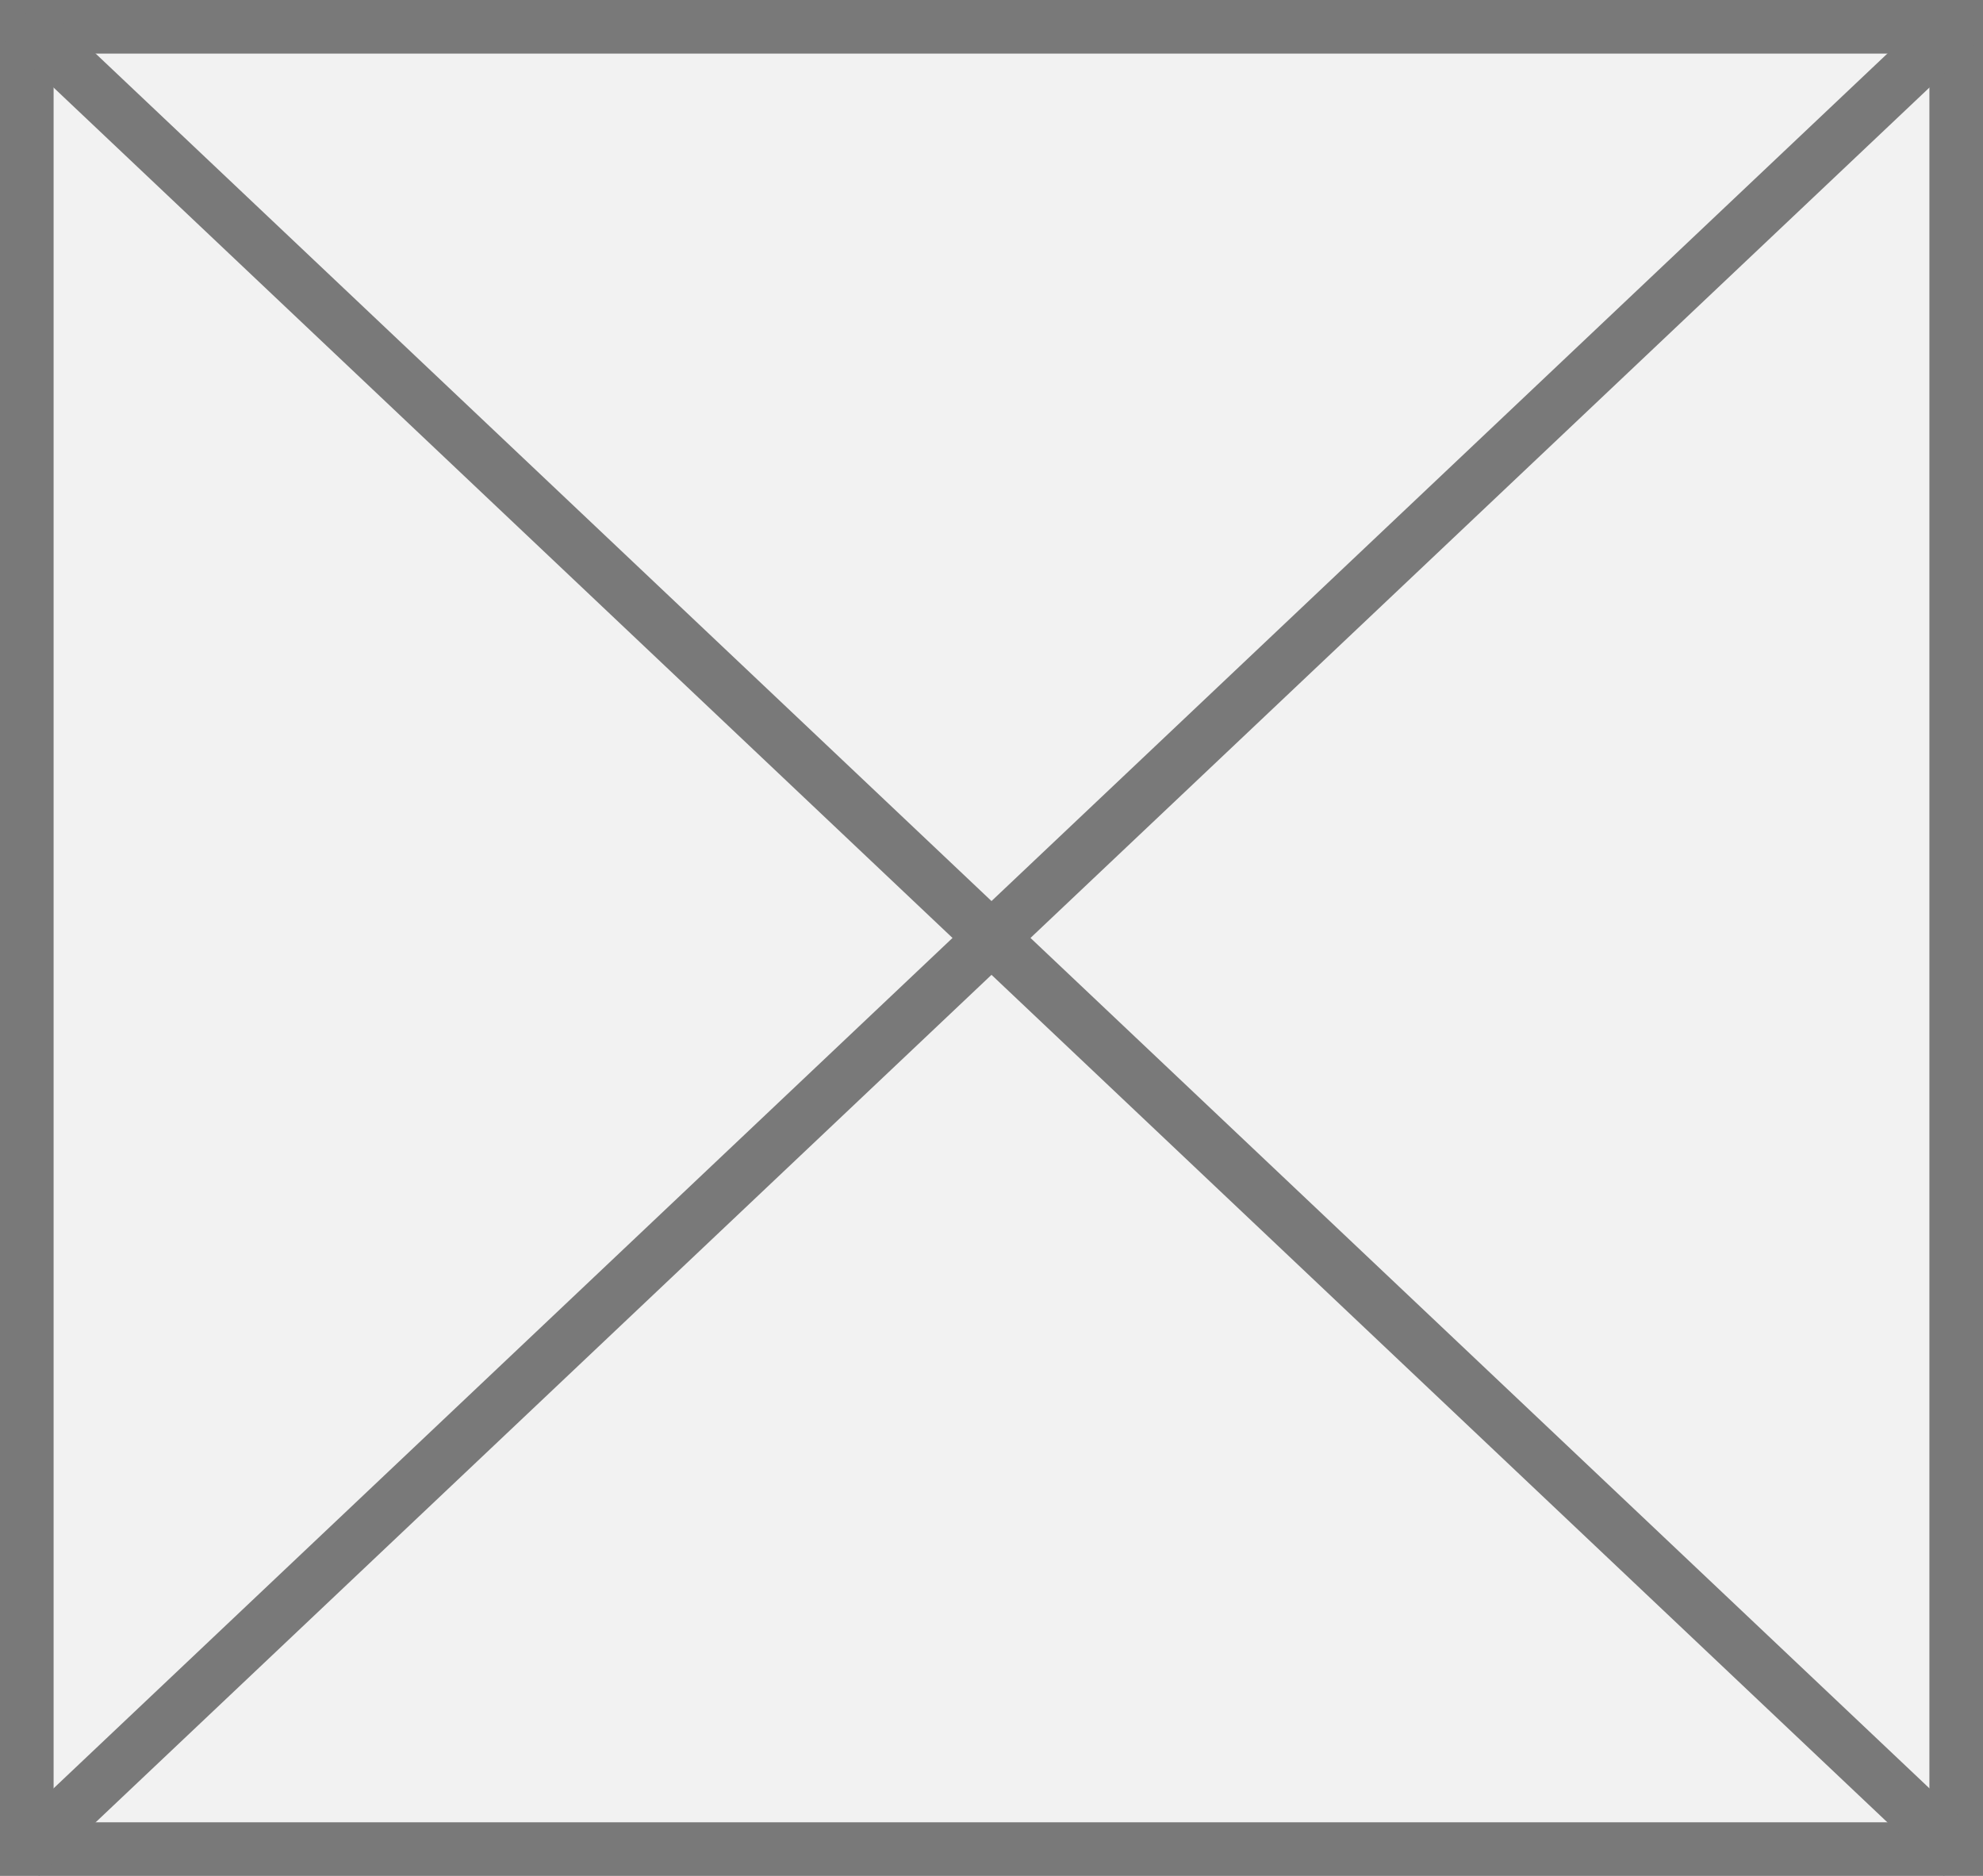
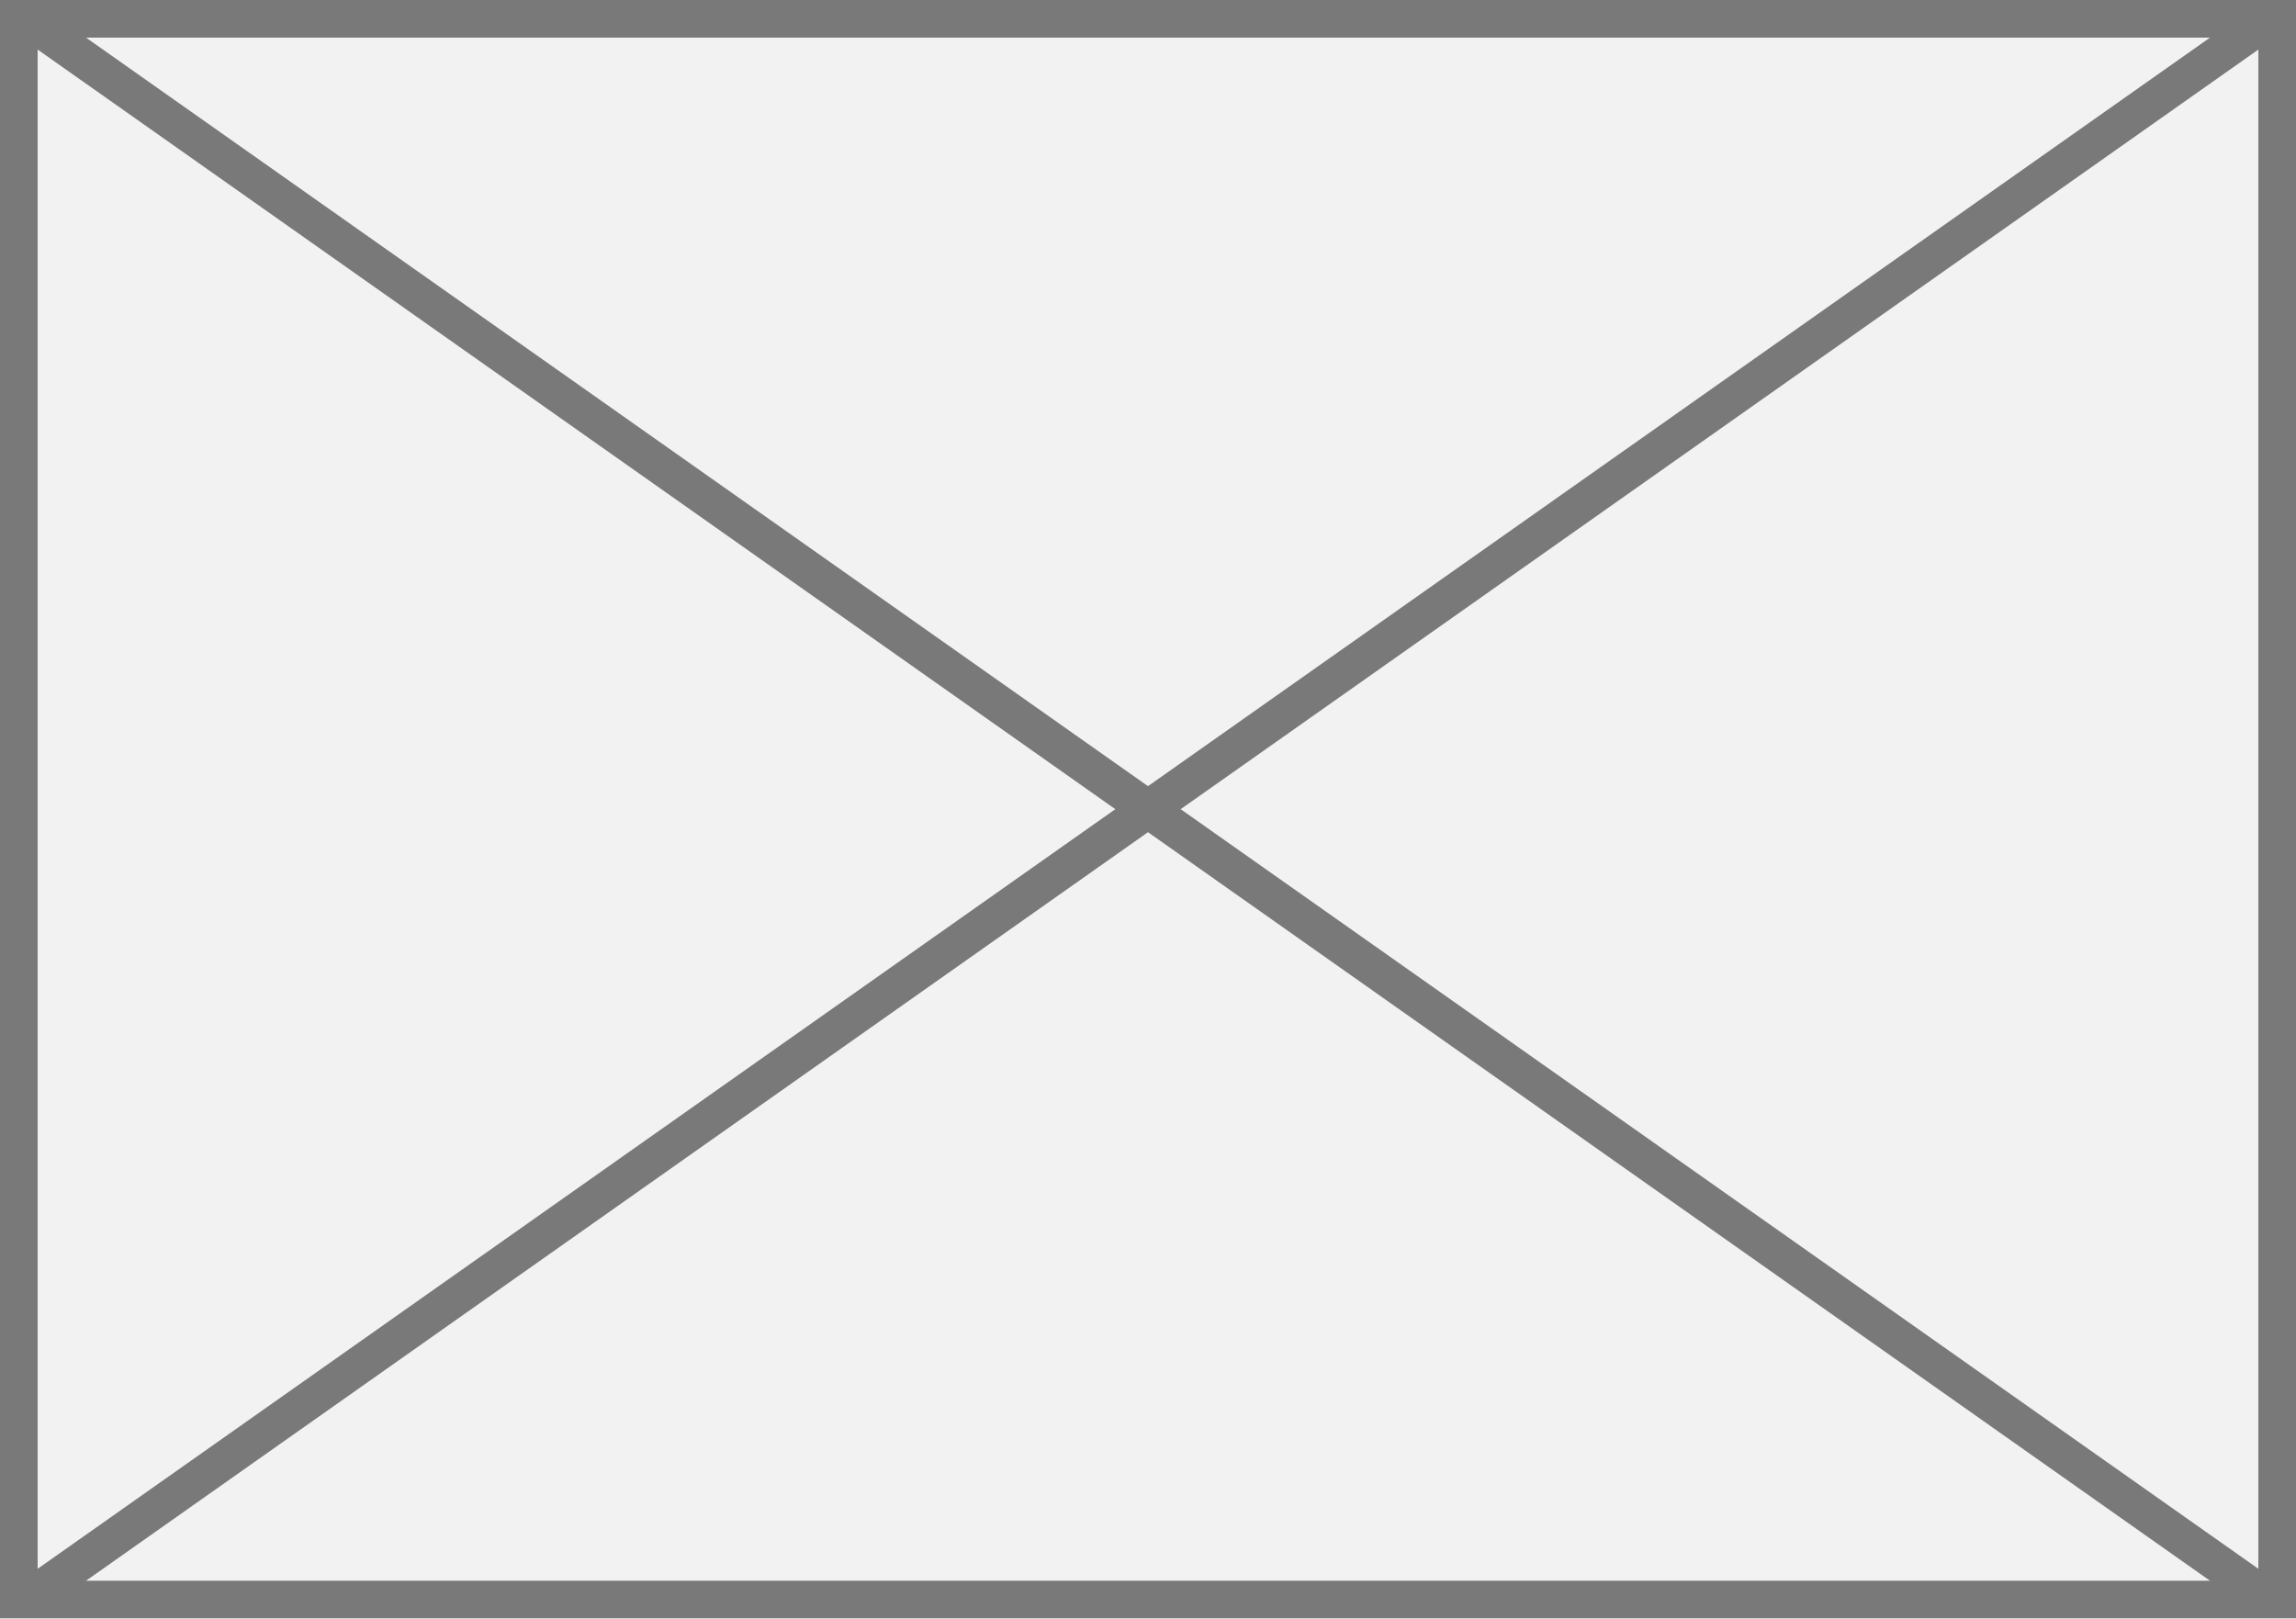
- <svg xmlns="http://www.w3.org/2000/svg" version="1.1" width="37px" height="35px">
-   <g transform="matrix(1 0 0 1 -459 -235 )">
-     <path d="M 459.5 235.5  L 495.5 235.5  L 495.5 269.5  L 459.5 269.5  L 459.5 235.5  Z " fill-rule="nonzero" fill="#f2f2f2" stroke="none" />
-     <path d="M 459.5 235.5  L 495.5 235.5  L 495.5 269.5  L 459.5 269.5  L 459.5 235.5  Z " stroke-width="1" stroke="#797979" fill="none" />
-     <path d="M 459.384 235.363  L 495.616 269.637  M 495.616 235.363  L 459.384 269.637  " stroke-width="1" stroke="#797979" fill="none" />
+ <svg xmlns="http://www.w3.org/2000/svg" version="1.1" width="61px" height="43px">
+   <g transform="matrix(1 0 0 1 -528 -250 )">
+     <path d="M 528.5 250.5  L 588.5 250.5  L 588.5 292.5  L 528.5 292.5  L 528.5 250.5  Z " fill-rule="nonzero" fill="#f2f2f2" stroke="none" />
+     <path d="M 528.5 250.5  L 588.5 250.5  L 588.5 292.5  L 528.5 292.5  L 528.5 250.5  Z " stroke-width="1" stroke="#797979" fill="none" />
+     <path d="M 528.58 250.409  L 588.42 292.591  M 588.42 250.409  L 528.58 292.591  " stroke-width="1" stroke="#797979" fill="none" />
  </g>
</svg>
